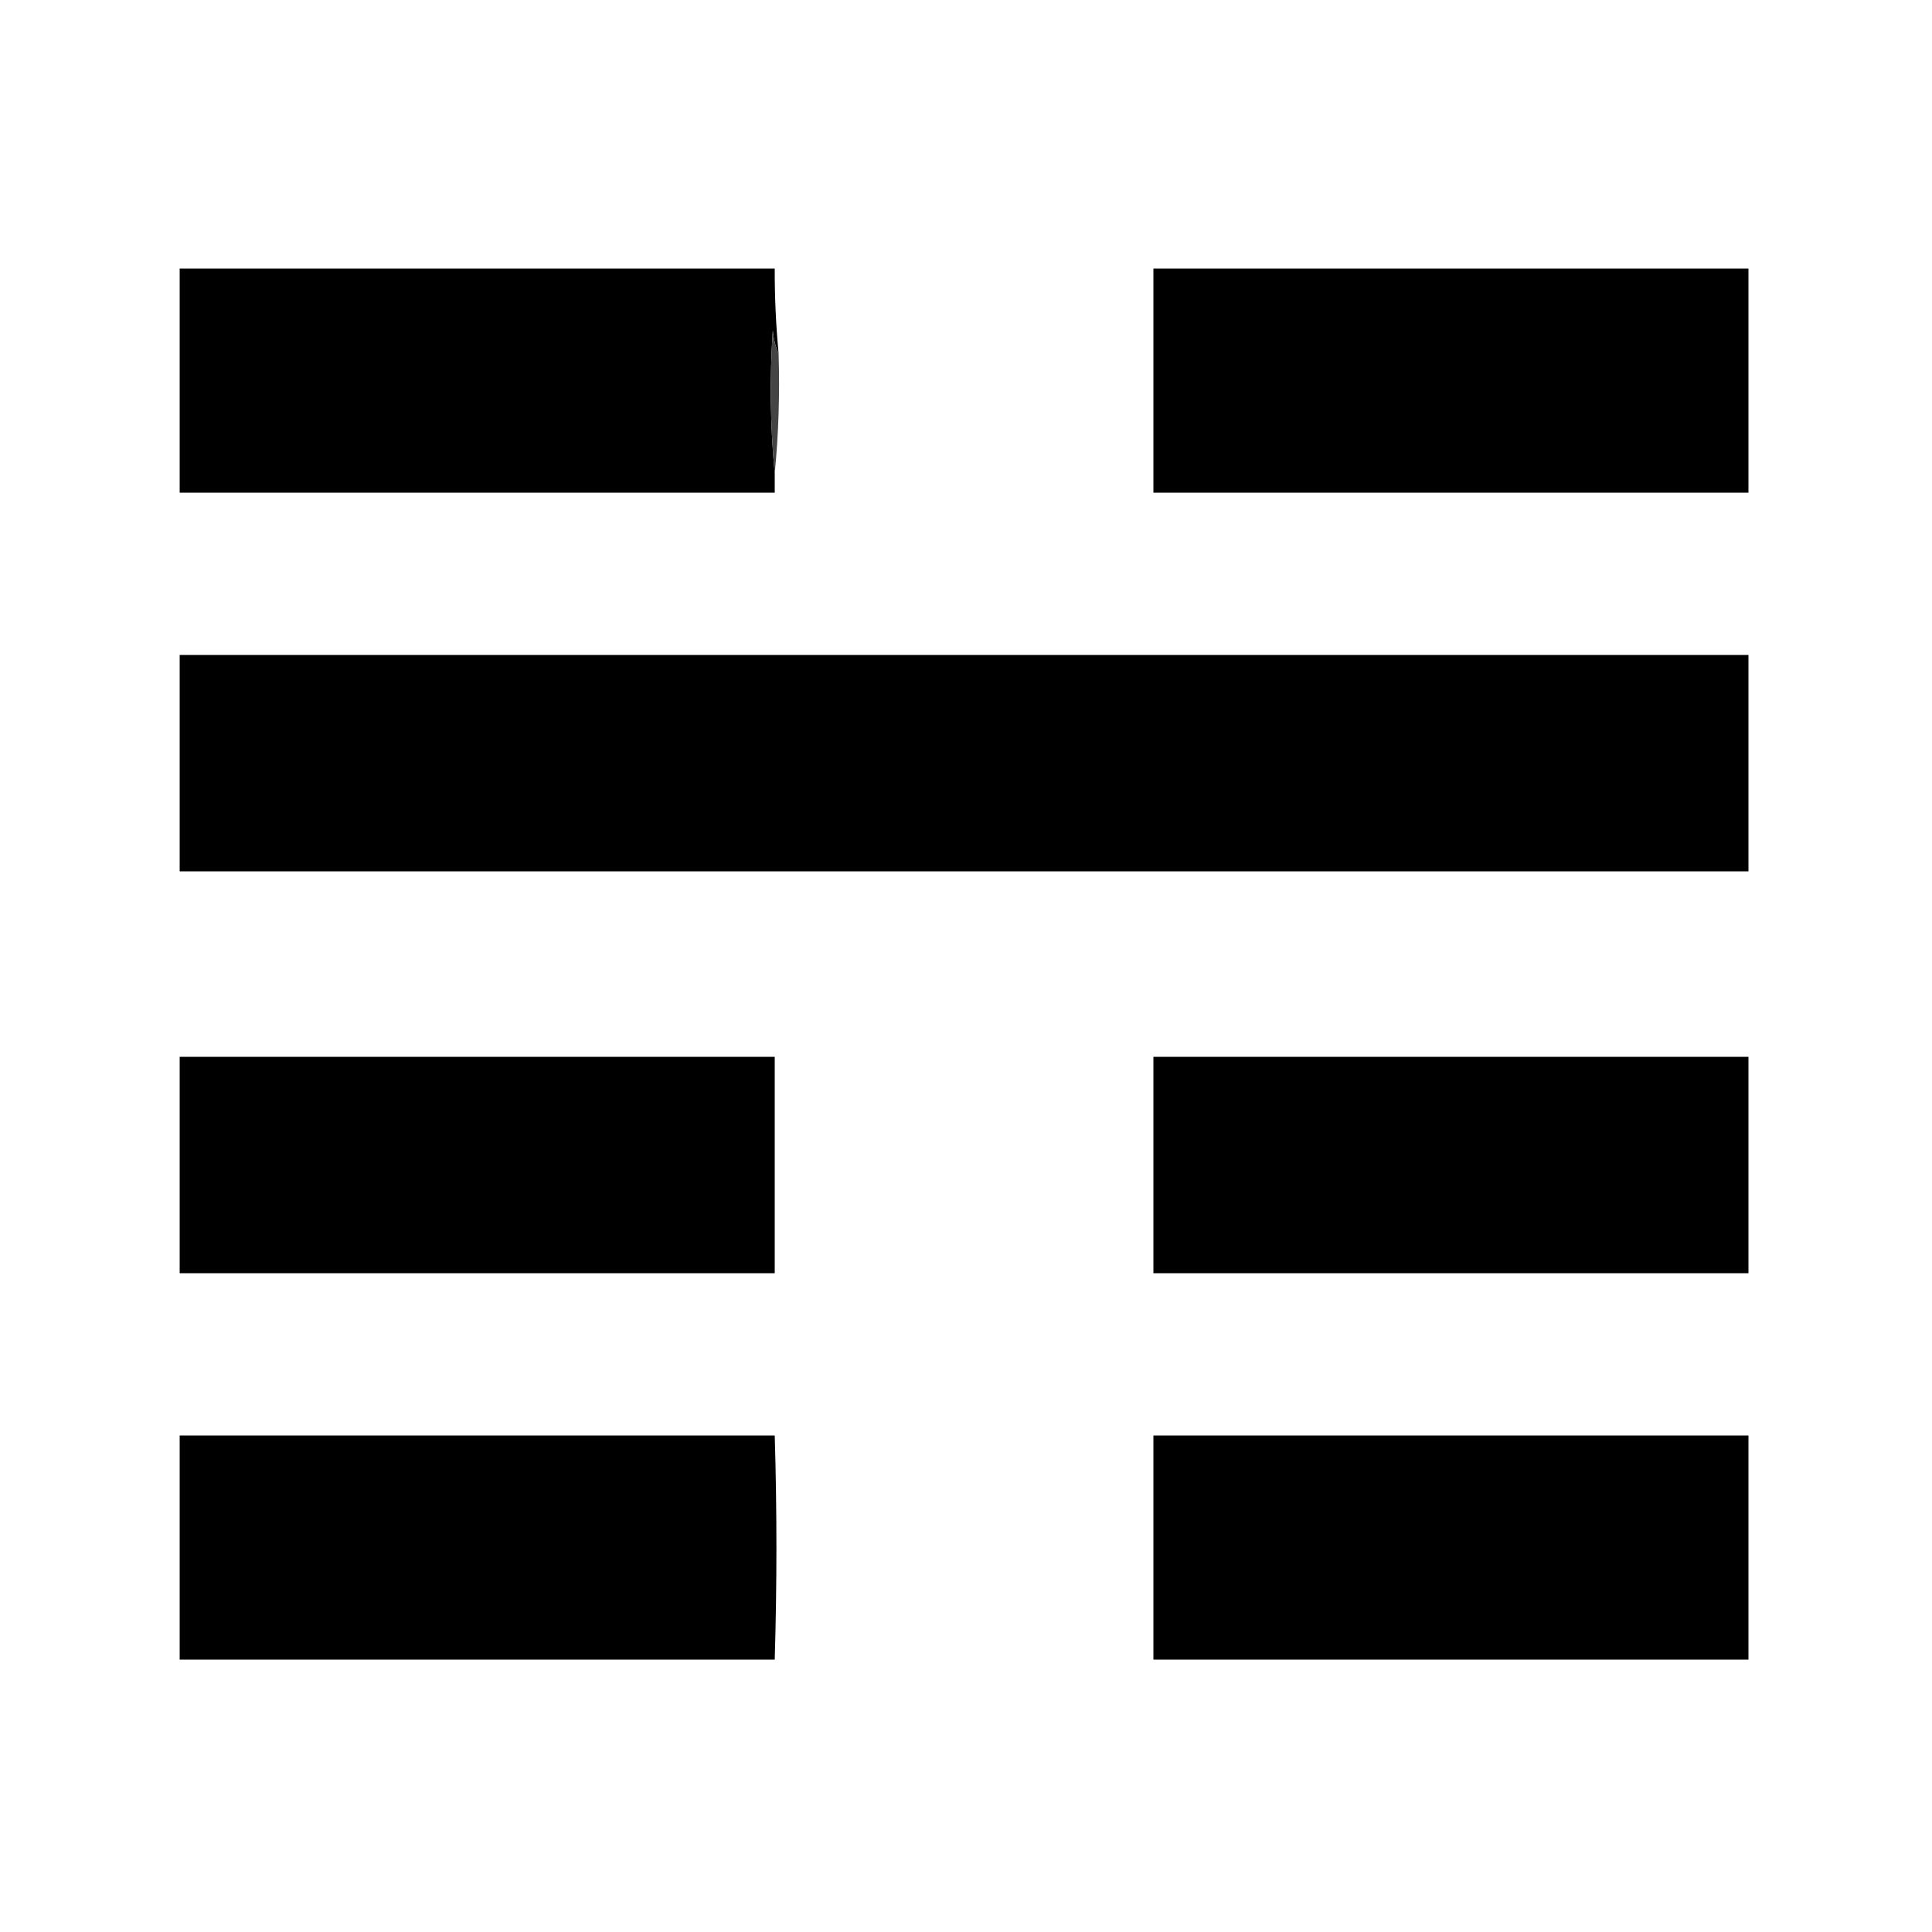
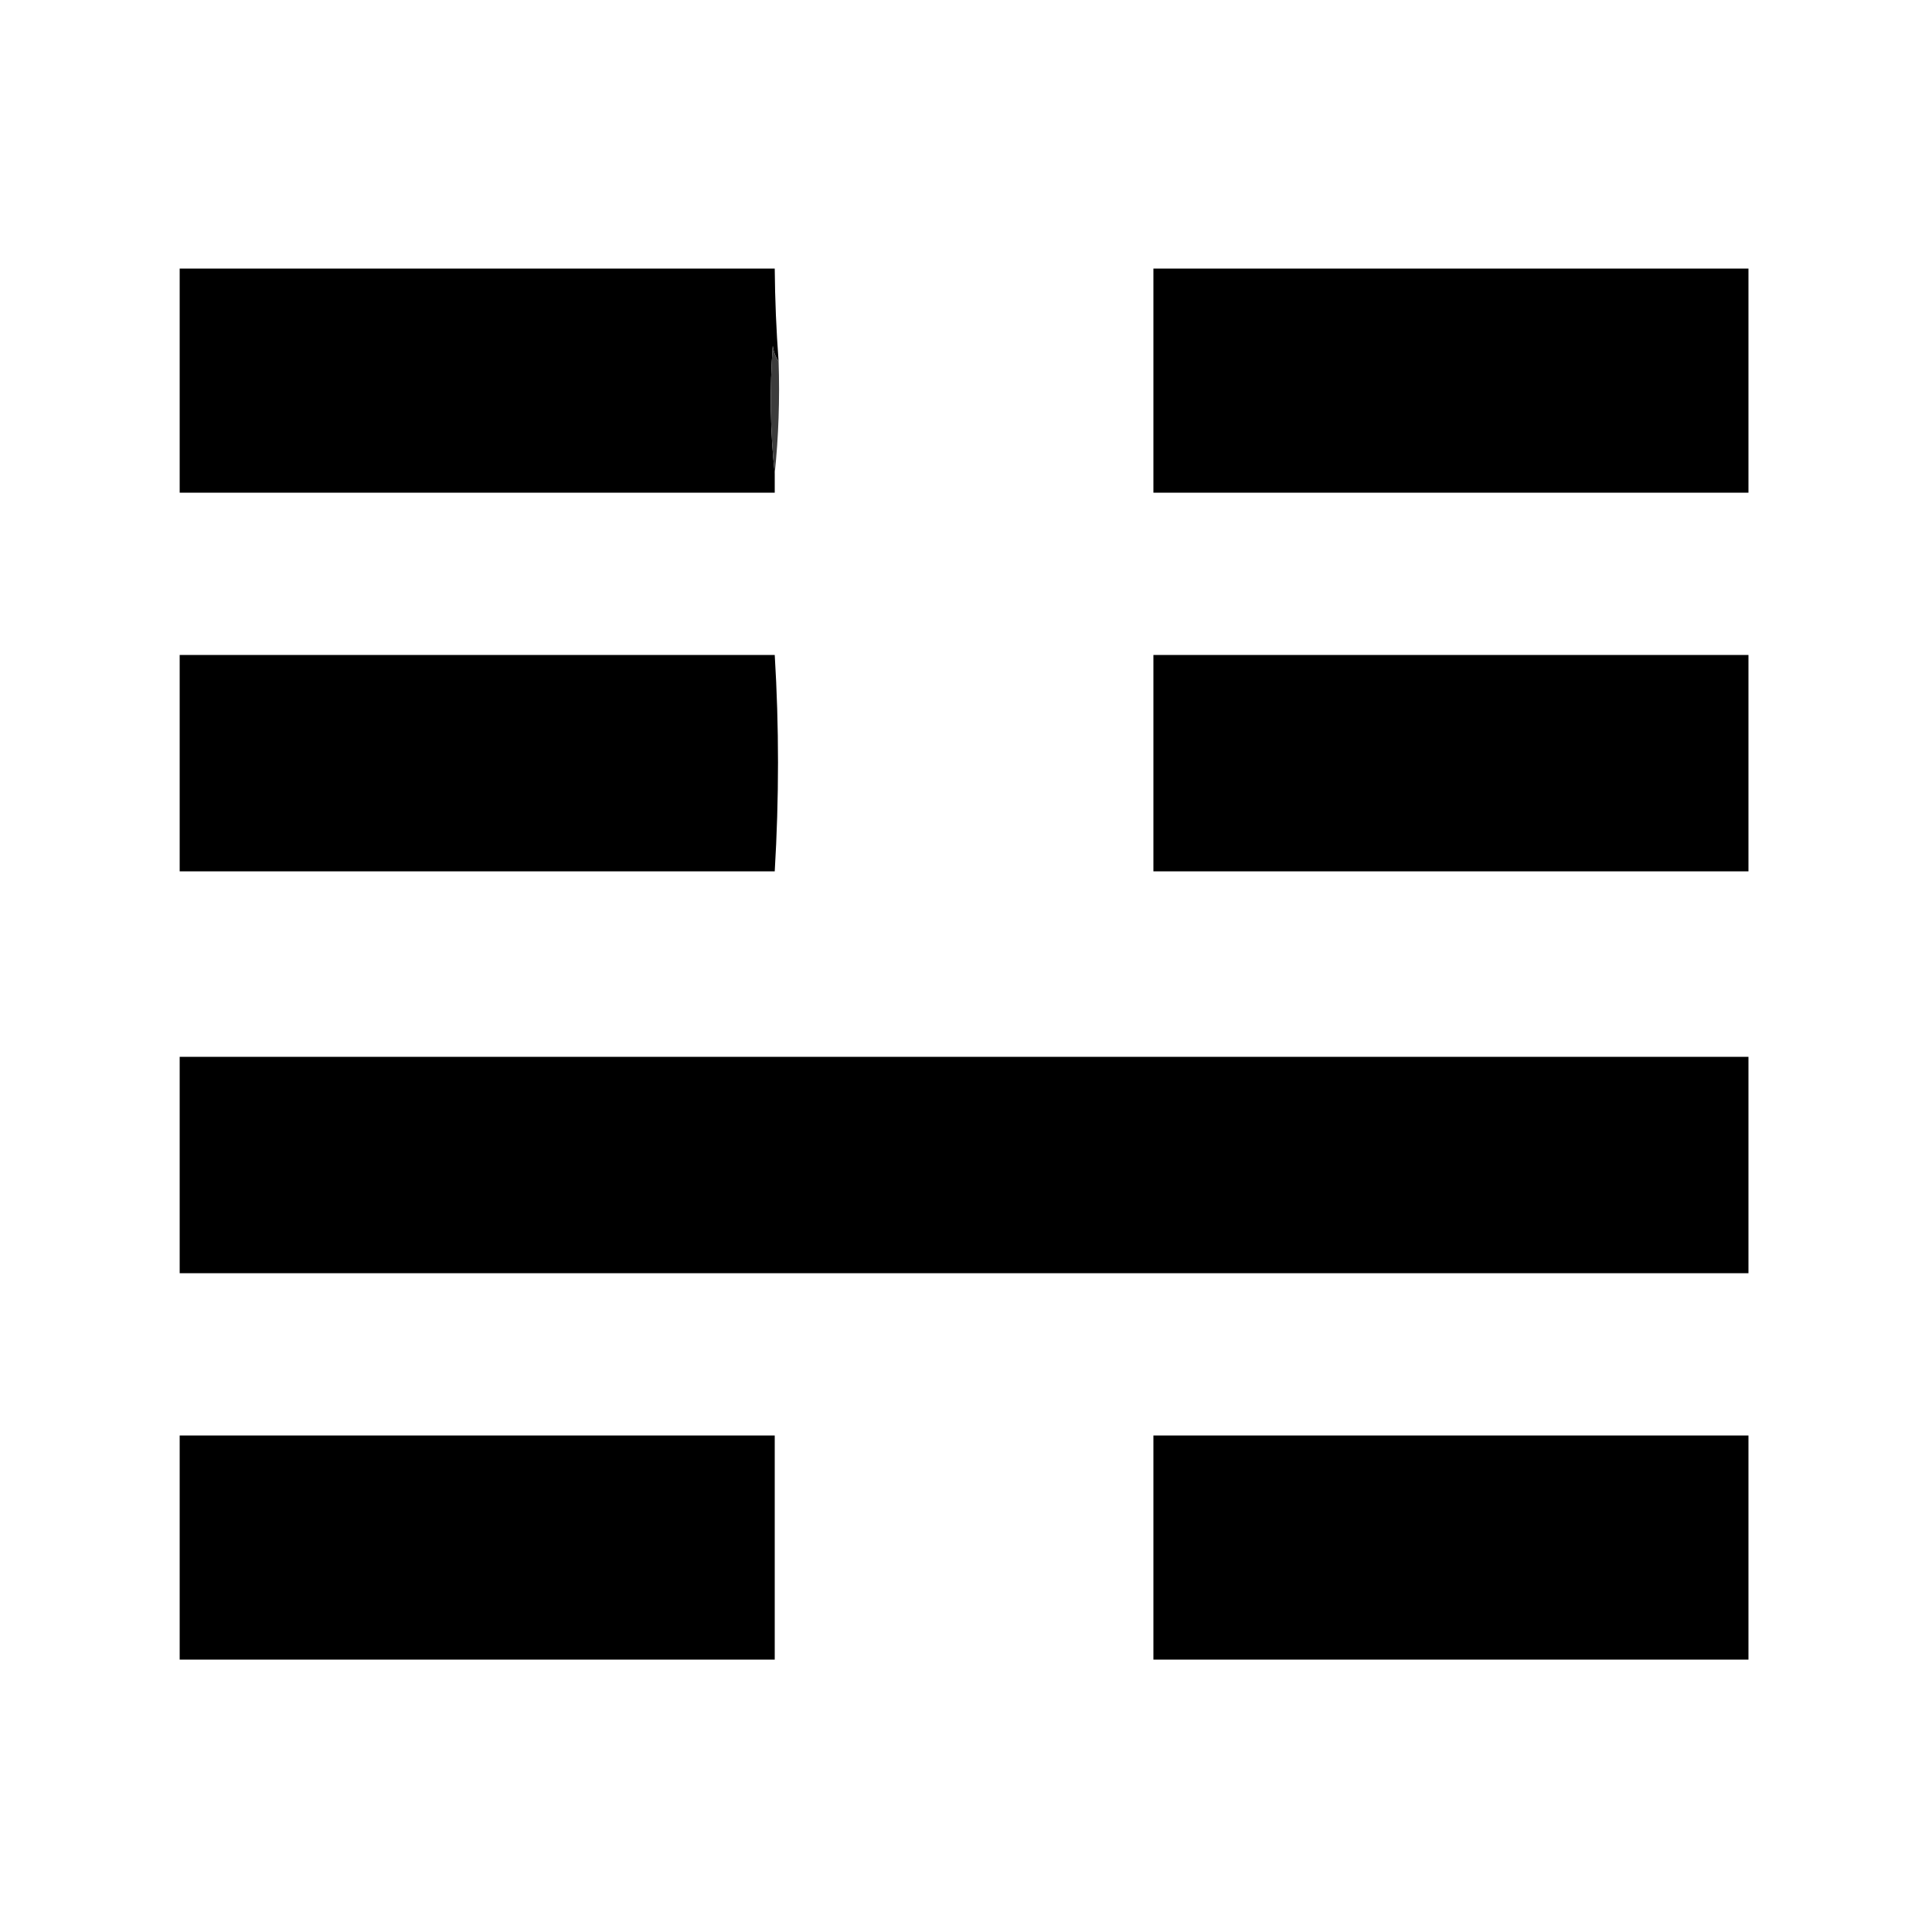
<svg xmlns="http://www.w3.org/2000/svg" version="1.1" width="500px" height="500px" style="shape-rendering:geometricPrecision; text-rendering:geometricPrecision; image-rendering:optimizeQuality; fill-rule:evenodd; clip-rule:evenodd">
  <g>
-     <path style="opacity:1" fill="#000000" d="M 201.5,91.5 C 200.691,89.708 200.191,87.708 200,85.5C 199.173,98.007 199.34,110.34 200.5,122.5C 200.5,124.167 200.5,125.833 200.5,127.5C 149.167,127.5 97.833,127.5 46.5,127.5C 46.5,108.167 46.5,88.833 46.5,69.5C 97.833,69.5 149.167,69.5 200.5,69.5C 200.479,76.854 200.813,84.187 201.5,91.5 Z" />
+     <path style="opacity:1" fill="#000000" d="M 201.5,93.5 C 200.71,92.391 200.21,91.058 200,89.5C 199.174,100.674 199.341,111.674 200.5,122.5C 200.5,124.167 200.5,125.833 200.5,127.5C 149.167,127.5 97.833,127.5 46.5,127.5C 46.5,108.167 46.5,88.833 46.5,69.5C 97.833,69.5 149.167,69.5 200.5,69.5C 200.568,77.514 200.901,85.514 201.5,93.5 Z" />
  </g>
  <g>
    <path style="opacity:1" fill="#000000" d="M 298.5,69.5 C 349.833,69.5 401.167,69.5 452.5,69.5C 452.5,88.833 452.5,108.167 452.5,127.5C 401.167,127.5 349.833,127.5 298.5,127.5C 298.5,108.167 298.5,88.833 298.5,69.5 Z" />
  </g>
  <g>
-     <path style="opacity:1" fill="#444444" d="M 201.5,91.5 C 201.828,102.014 201.494,112.347 200.5,122.5C 199.34,110.34 199.173,98.007 200,85.5C 200.191,87.708 200.691,89.708 201.5,91.5 Z" />
+     <path style="opacity:1" fill="#3c3c3c" d="M 201.5,93.5 C 201.827,103.348 201.494,113.014 200.5,122.5C 199.341,111.674 199.174,100.674 200,89.5C 200.21,91.058 200.71,92.391 201.5,93.5 Z" />
  </g>
  <g>
-     <path style="opacity:1" fill="#000000" d="M 46.5,169.5 C 181.833,169.5 317.167,169.5 452.5,169.5C 452.5,188.167 452.5,206.833 452.5,225.5C 317.167,225.5 181.833,225.5 46.5,225.5C 46.5,206.833 46.5,188.167 46.5,169.5 Z" />
+     <path style="opacity:1" fill="#000000" d="M 46.5,169.5 C 97.833,169.5 149.167,169.5 200.5,169.5C 201.63,187.953 201.63,206.62 200.5,225.5C 149.167,225.5 97.833,225.5 46.5,225.5C 46.5,206.833 46.5,188.167 46.5,169.5 Z" />
  </g>
  <g>
-     <path style="opacity:1" fill="#000000" d="M 46.5,273.5 C 97.833,273.5 149.167,273.5 200.5,273.5C 200.5,292.167 200.5,310.833 200.5,329.5C 149.167,329.5 97.833,329.5 46.5,329.5C 46.5,310.833 46.5,292.167 46.5,273.5 Z" />
+     <path style="opacity:1" fill="#000000" d="M 298.5,169.5 C 349.833,169.5 401.167,169.5 452.5,169.5C 452.5,188.167 452.5,206.833 452.5,225.5C 401.167,225.5 349.833,225.5 298.5,225.5C 298.5,206.833 298.5,188.167 298.5,169.5 Z" />
  </g>
  <g>
-     <path style="opacity:1" fill="#000000" d="M 298.5,273.5 C 349.833,273.5 401.167,273.5 452.5,273.5C 452.5,292.167 452.5,310.833 452.5,329.5C 401.167,329.5 349.833,329.5 298.5,329.5C 298.5,310.833 298.5,292.167 298.5,273.5 Z" />
+     <path style="opacity:1" fill="#000000" d="M 46.5,273.5 C 181.833,273.5 317.167,273.5 452.5,273.5C 452.5,292.167 452.5,310.833 452.5,329.5C 317.167,329.5 181.833,329.5 46.5,329.5C 46.5,310.833 46.5,292.167 46.5,273.5 Z" />
  </g>
  <g>
-     <path style="opacity:1" fill="#000000" d="M 46.5,371.5 C 97.833,371.5 149.167,371.5 200.5,371.5C 201.083,390.791 201.083,410.124 200.5,429.5C 149.167,429.5 97.833,429.5 46.5,429.5C 46.5,410.167 46.5,390.833 46.5,371.5 Z" />
+     <path style="opacity:1" fill="#000000" d="M 46.5,371.5 C 97.833,371.5 149.167,371.5 200.5,371.5C 200.5,390.833 200.5,410.167 200.5,429.5C 149.167,429.5 97.833,429.5 46.5,429.5C 46.5,410.167 46.5,390.833 46.5,371.5 Z" />
  </g>
  <g>
    <path style="opacity:1" fill="#000000" d="M 298.5,371.5 C 349.833,371.5 401.167,371.5 452.5,371.5C 452.5,390.833 452.5,410.167 452.5,429.5C 401.167,429.5 349.833,429.5 298.5,429.5C 298.5,410.167 298.5,390.833 298.5,371.5 Z" />
  </g>
</svg>
